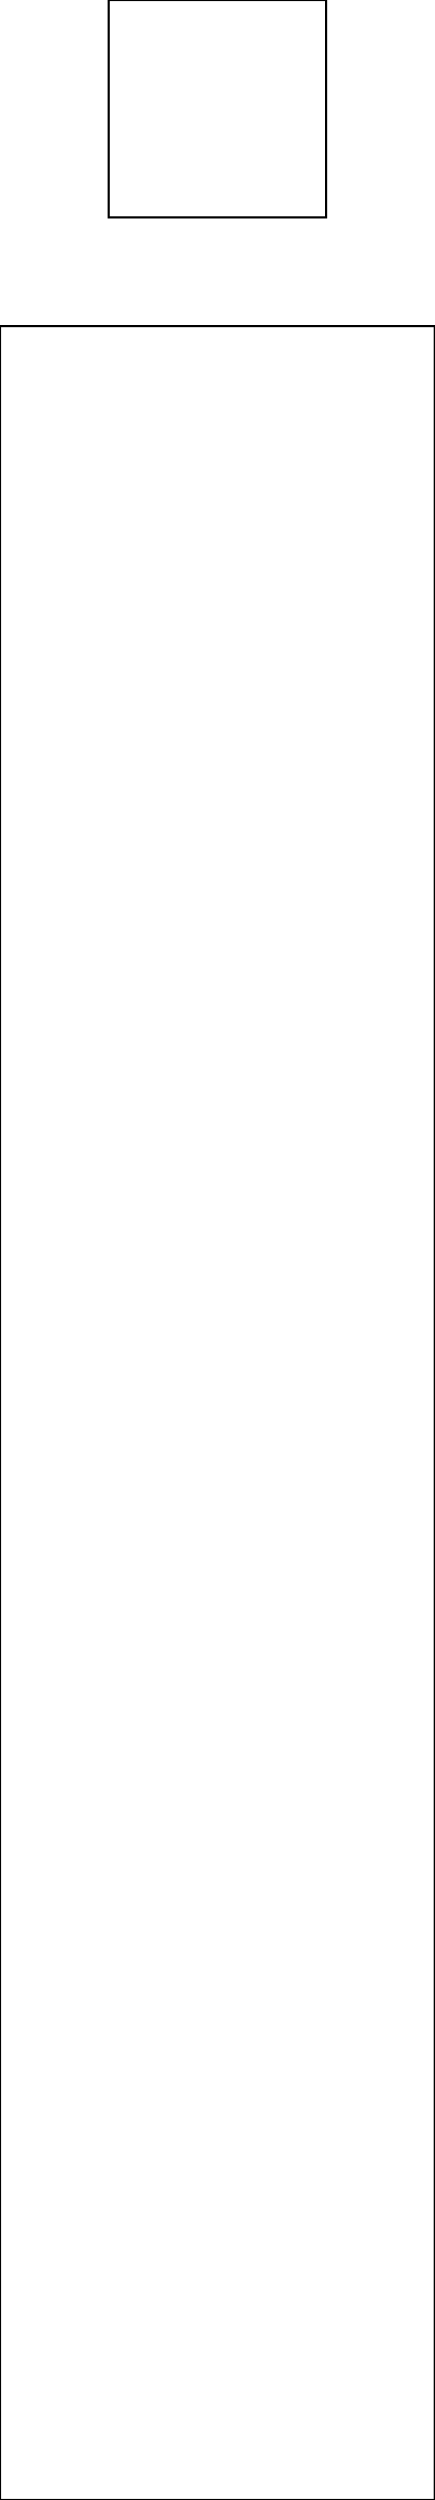
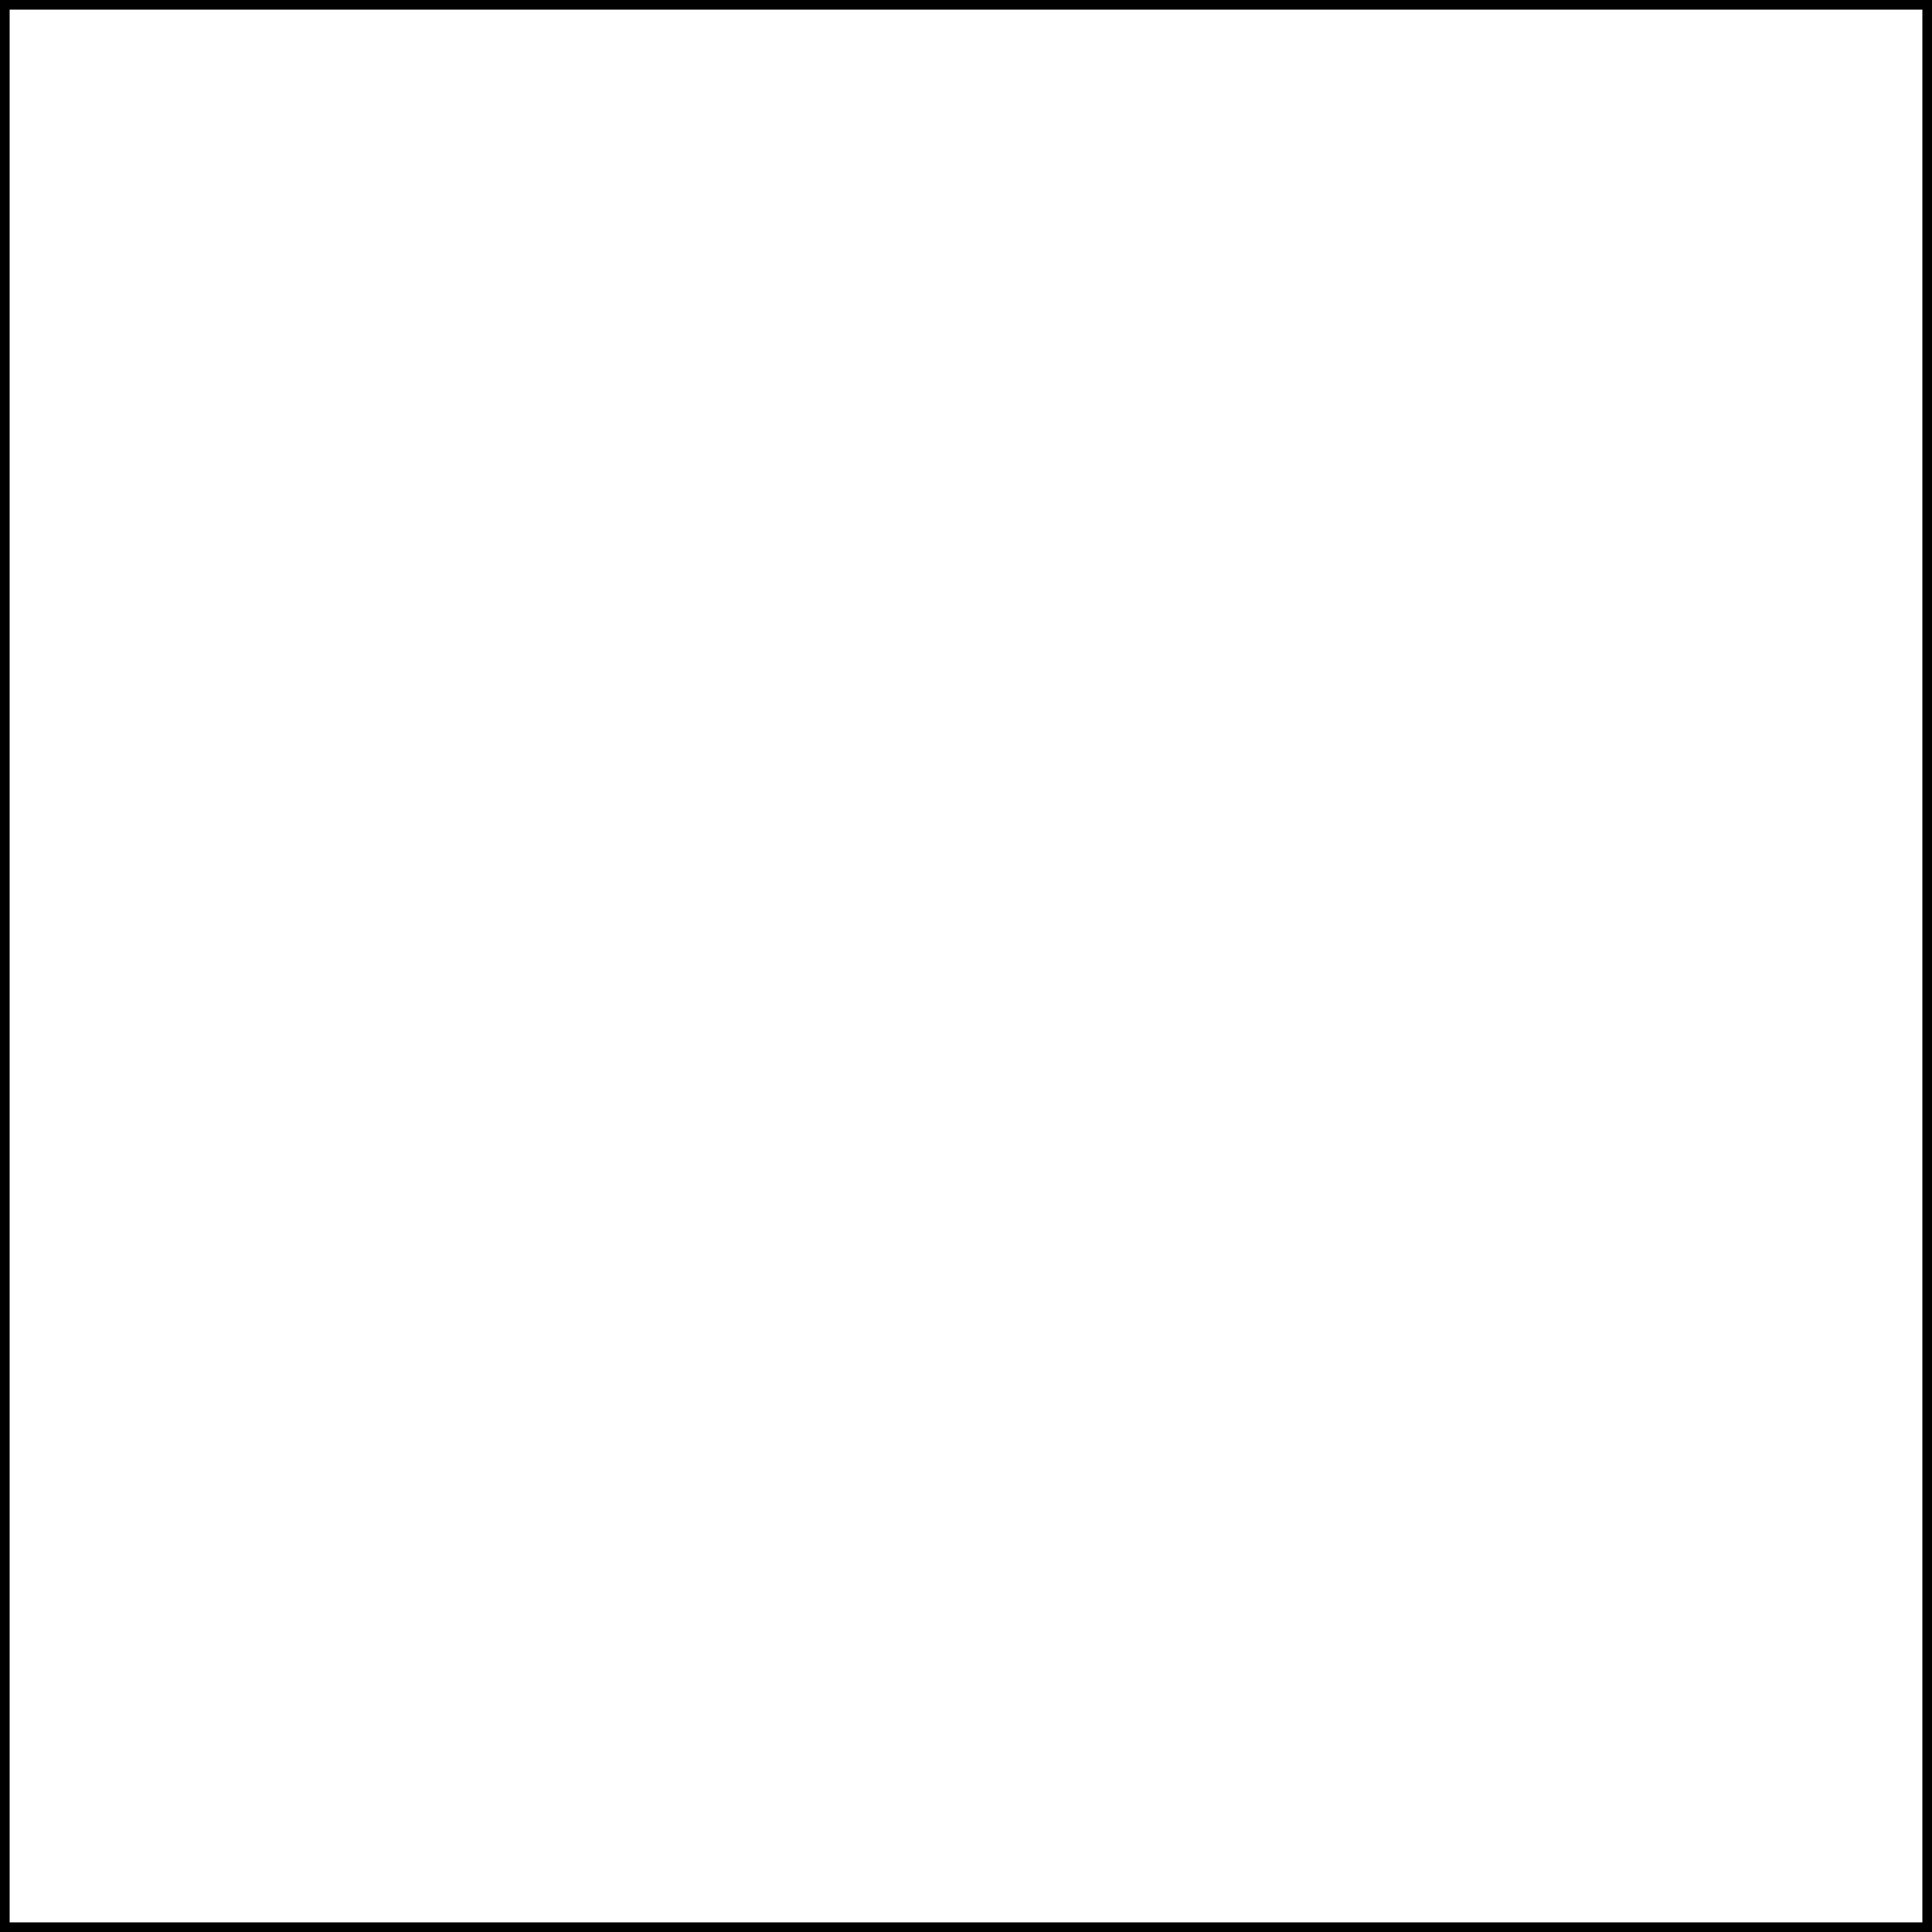
- <svg xmlns="http://www.w3.org/2000/svg" baseProfile="tiny" height="115 mm" width="20 mm" viewBox="0 0 20 115" version="1.1" stroke="black" stroke-width=".1" fill="none">
-   <path d="M0 15 L20 15 L20 115 L19.949 115 L19.897 115 L19.846 115 L19.794 115 L19.741 115 L19.687 115 L19.631 115 L19.574 115 L19.515 115 L19.452 115 L19.387 115 L19.318 115 L19.245 115 L19.166 115 L19.08 115 L18.987 115 L18.884 115 L18.77 115 L18.642 115 L18.495 115 L18.326 115 L18.126 115 L17.886 115 L17.591 115 L17.217 115 L16.724 115 L16.041 115 L15.026 115 L13.345 115 L10 115 L0 115 z" />
-   <path d="M5 10 L5 5 L5 0 L10 0 L15 0 L15 5 L15 10 L10 10 z" />
+ <svg xmlns="http://www.w3.org/2000/svg" baseProfile="tiny" height="10 mm" width="10 mm" viewBox="0 0 10 10" version="1.1" stroke="black" stroke-width=".1" fill="none">
+   <path d="M0 10 L0 5 L0 0 L5 0 L10 0 L10 5 L10 10 L5 10 z" />
</svg>
